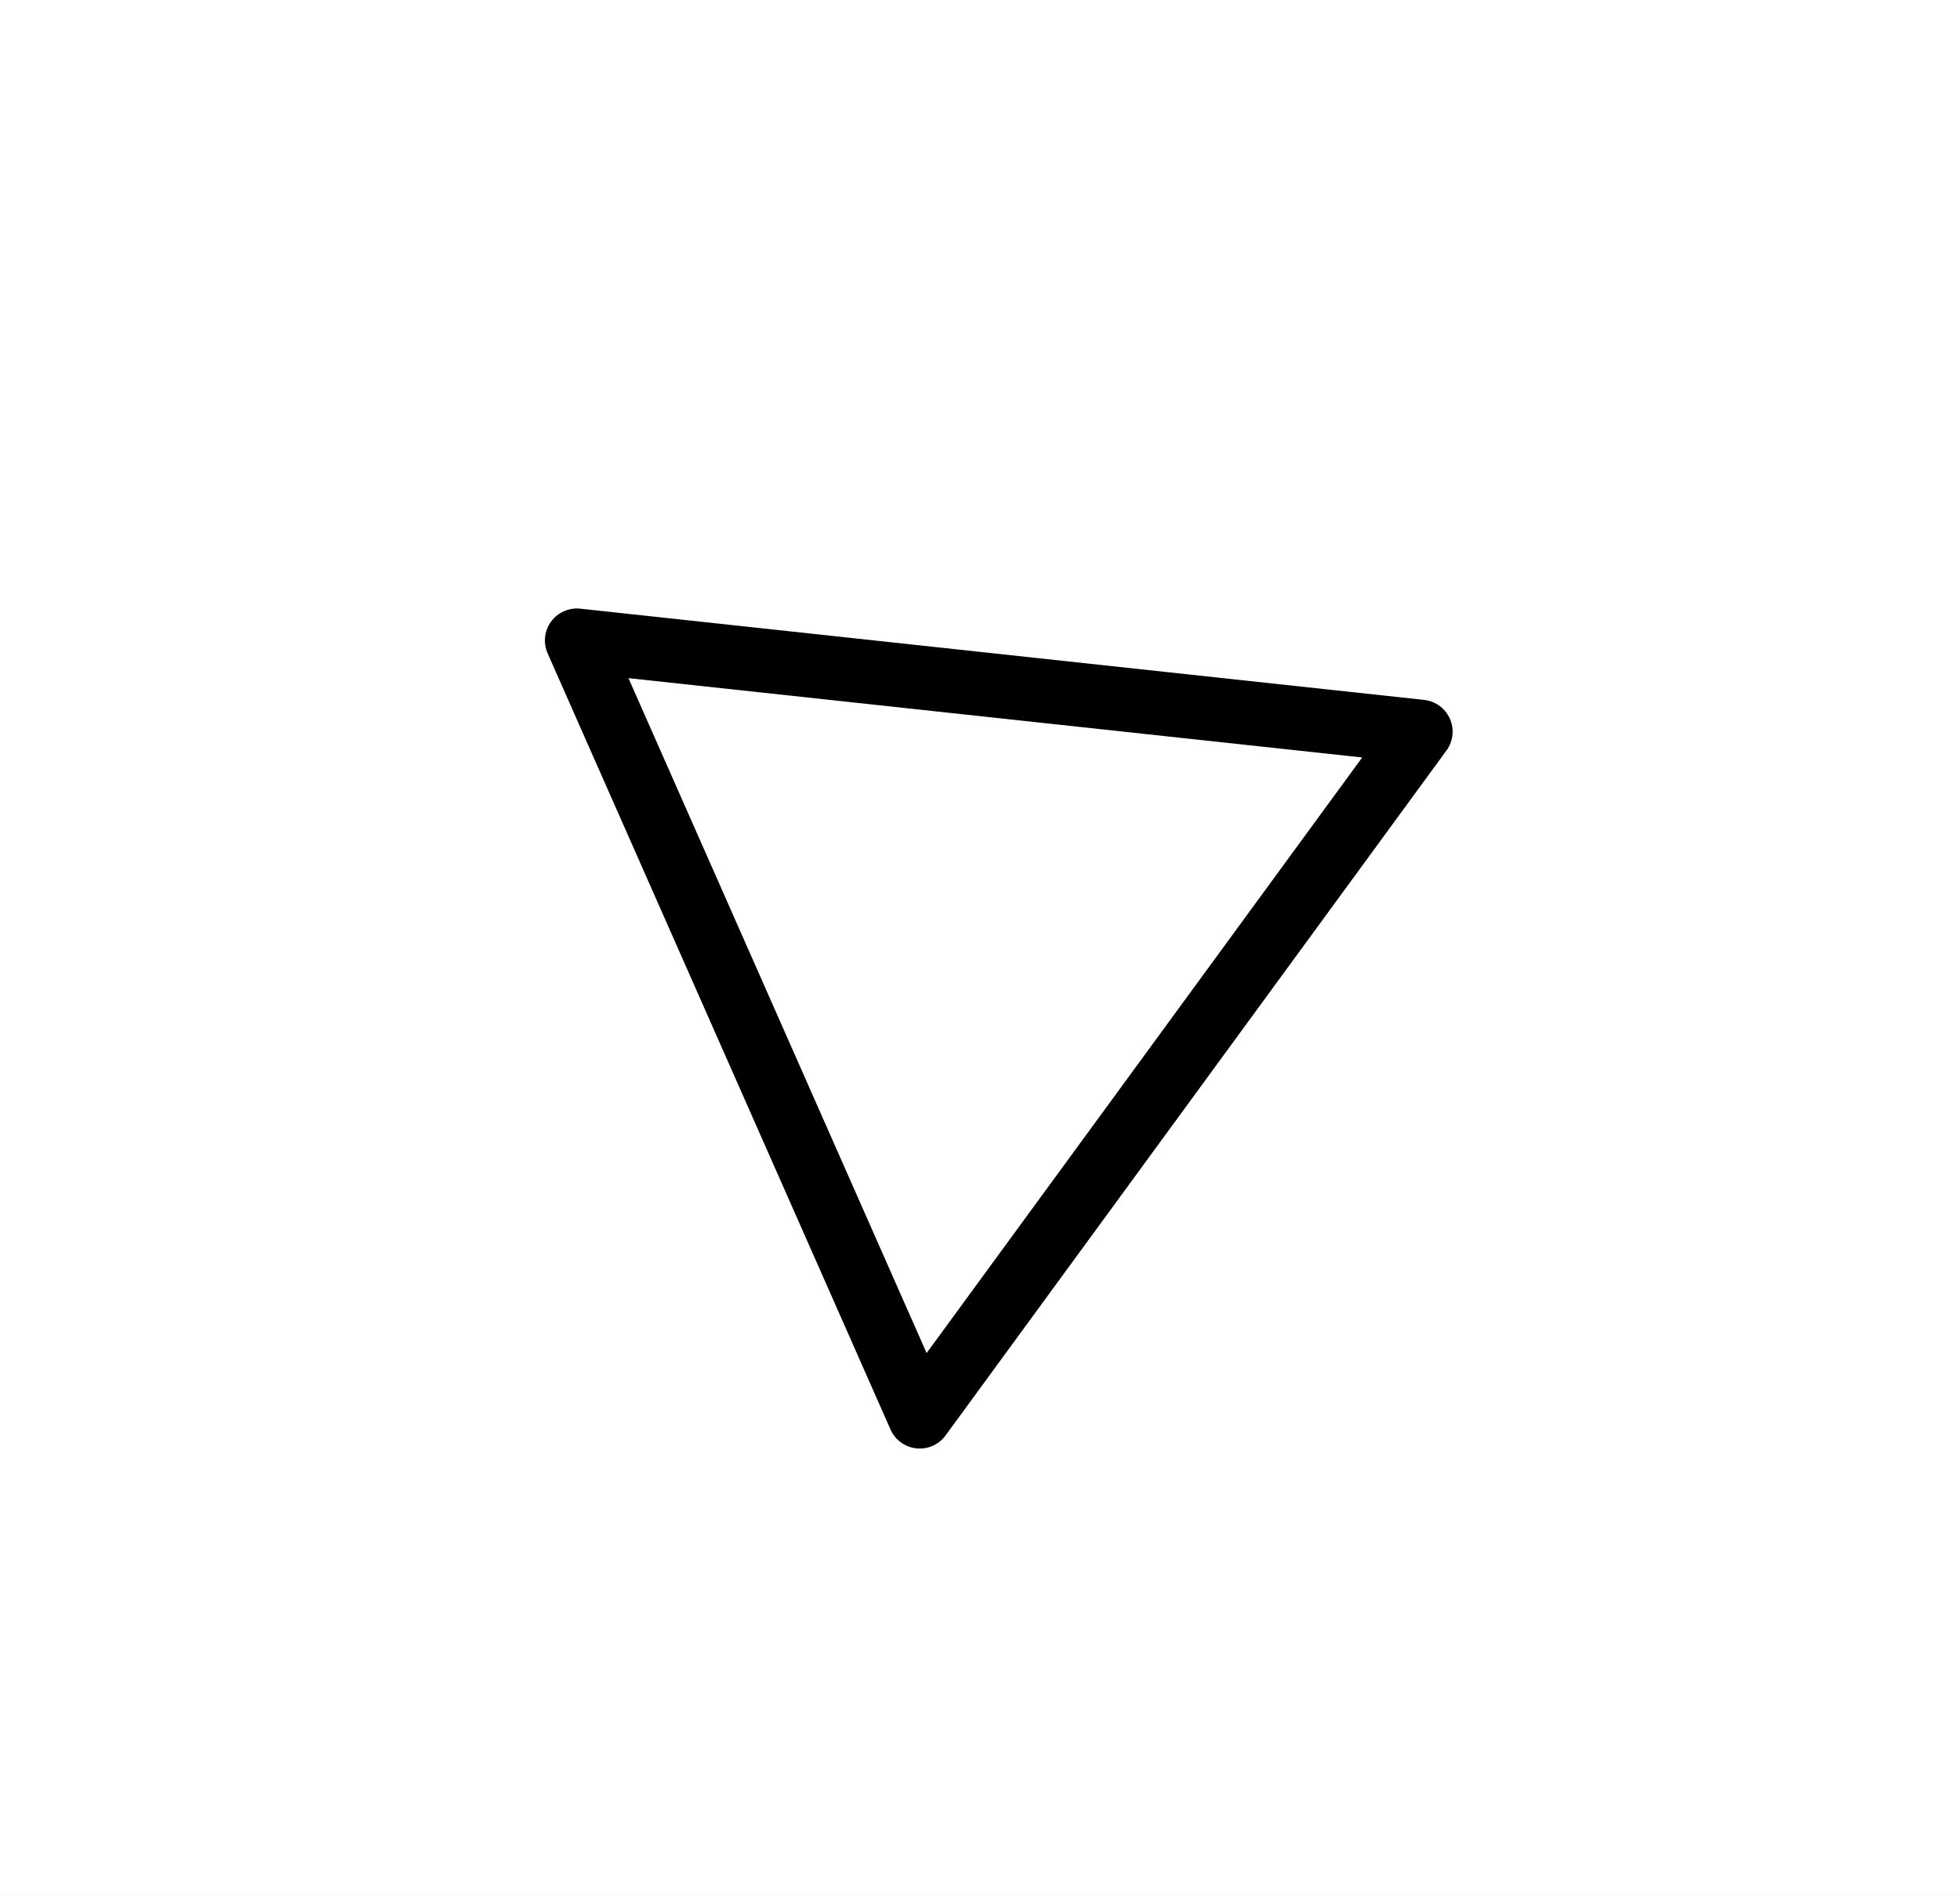
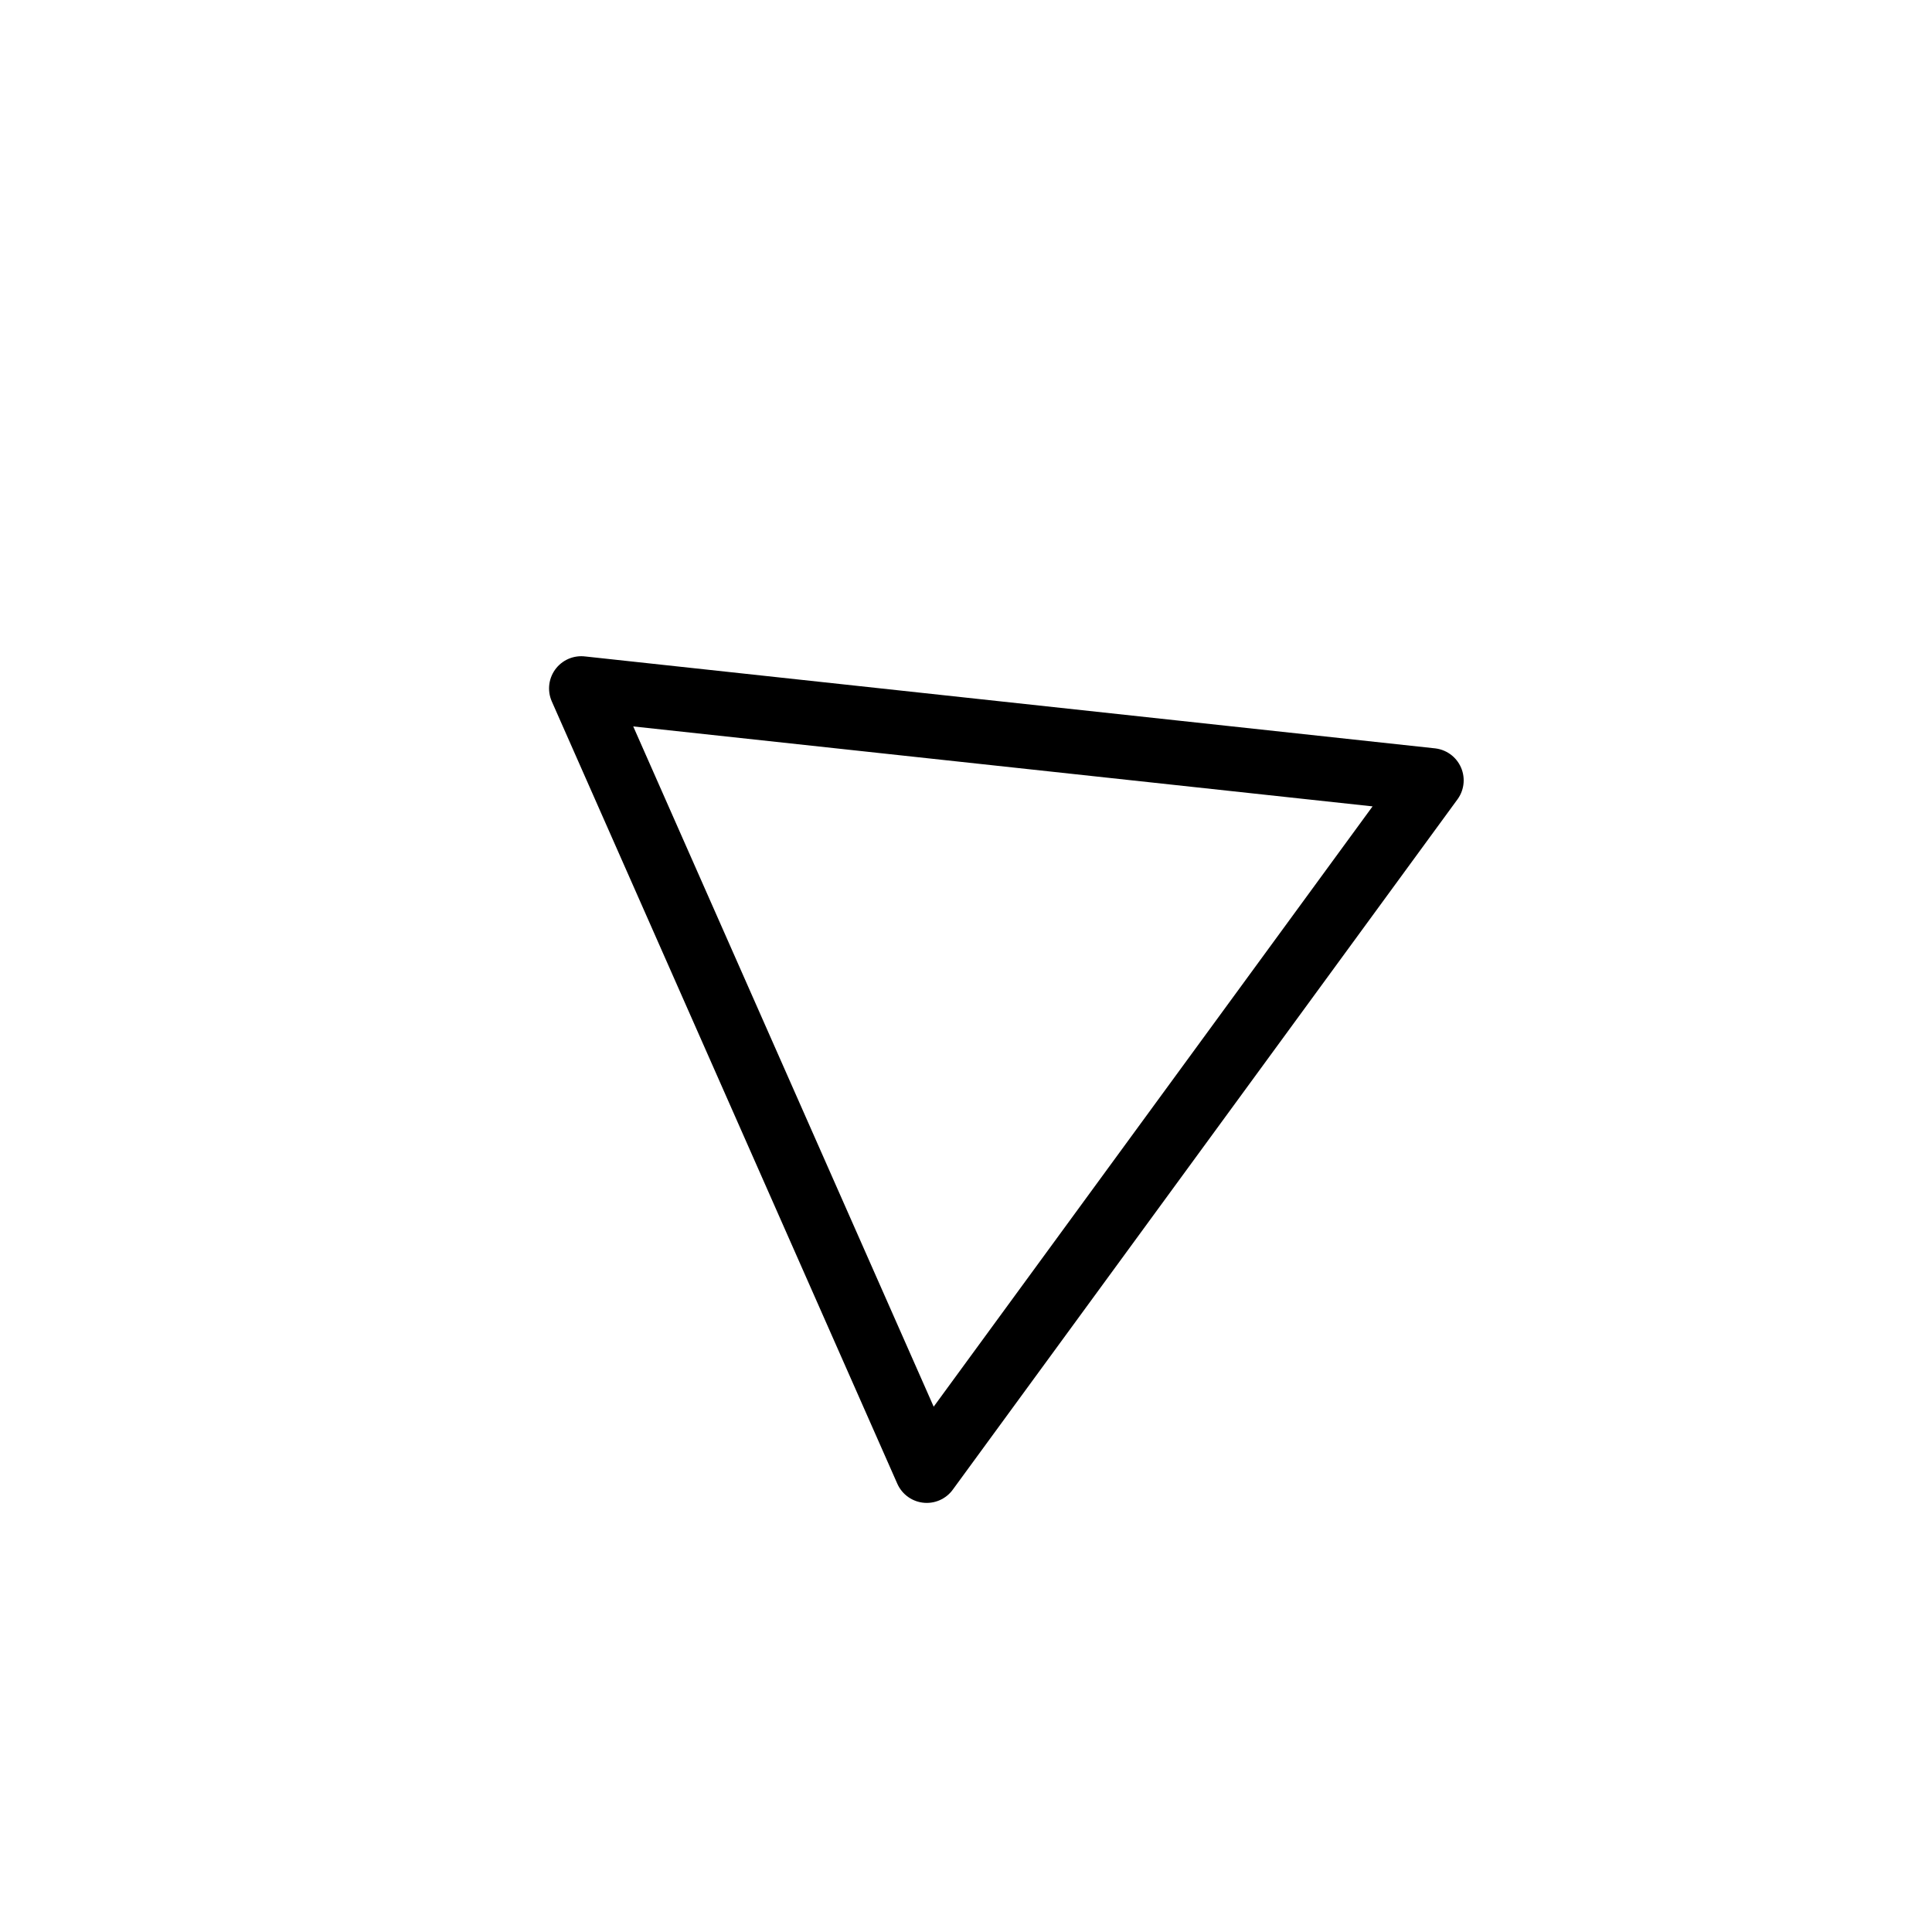
- <svg xmlns="http://www.w3.org/2000/svg" width="92" height="89" viewBox="0 0 92 89" fill="none">
-   <rect width="92" height="89" fill="white" />
-   <path d="M66.684 34.352L27.077 30.069L43.172 66.511L66.684 34.352Z" stroke="black" stroke-width="3" stroke-linejoin="round" />
+ <svg xmlns="http://www.w3.org/2000/svg" width="90" height="90" viewBox="0 0 90 90" fill="none">
+   <rect width="90" height="90" fill="white" />
+   <path d="M66.684 36.352L27.077 32.069L43.172 68.511L66.684 36.352Z" stroke="black" stroke-width="3" stroke-linejoin="round" />
</svg>
